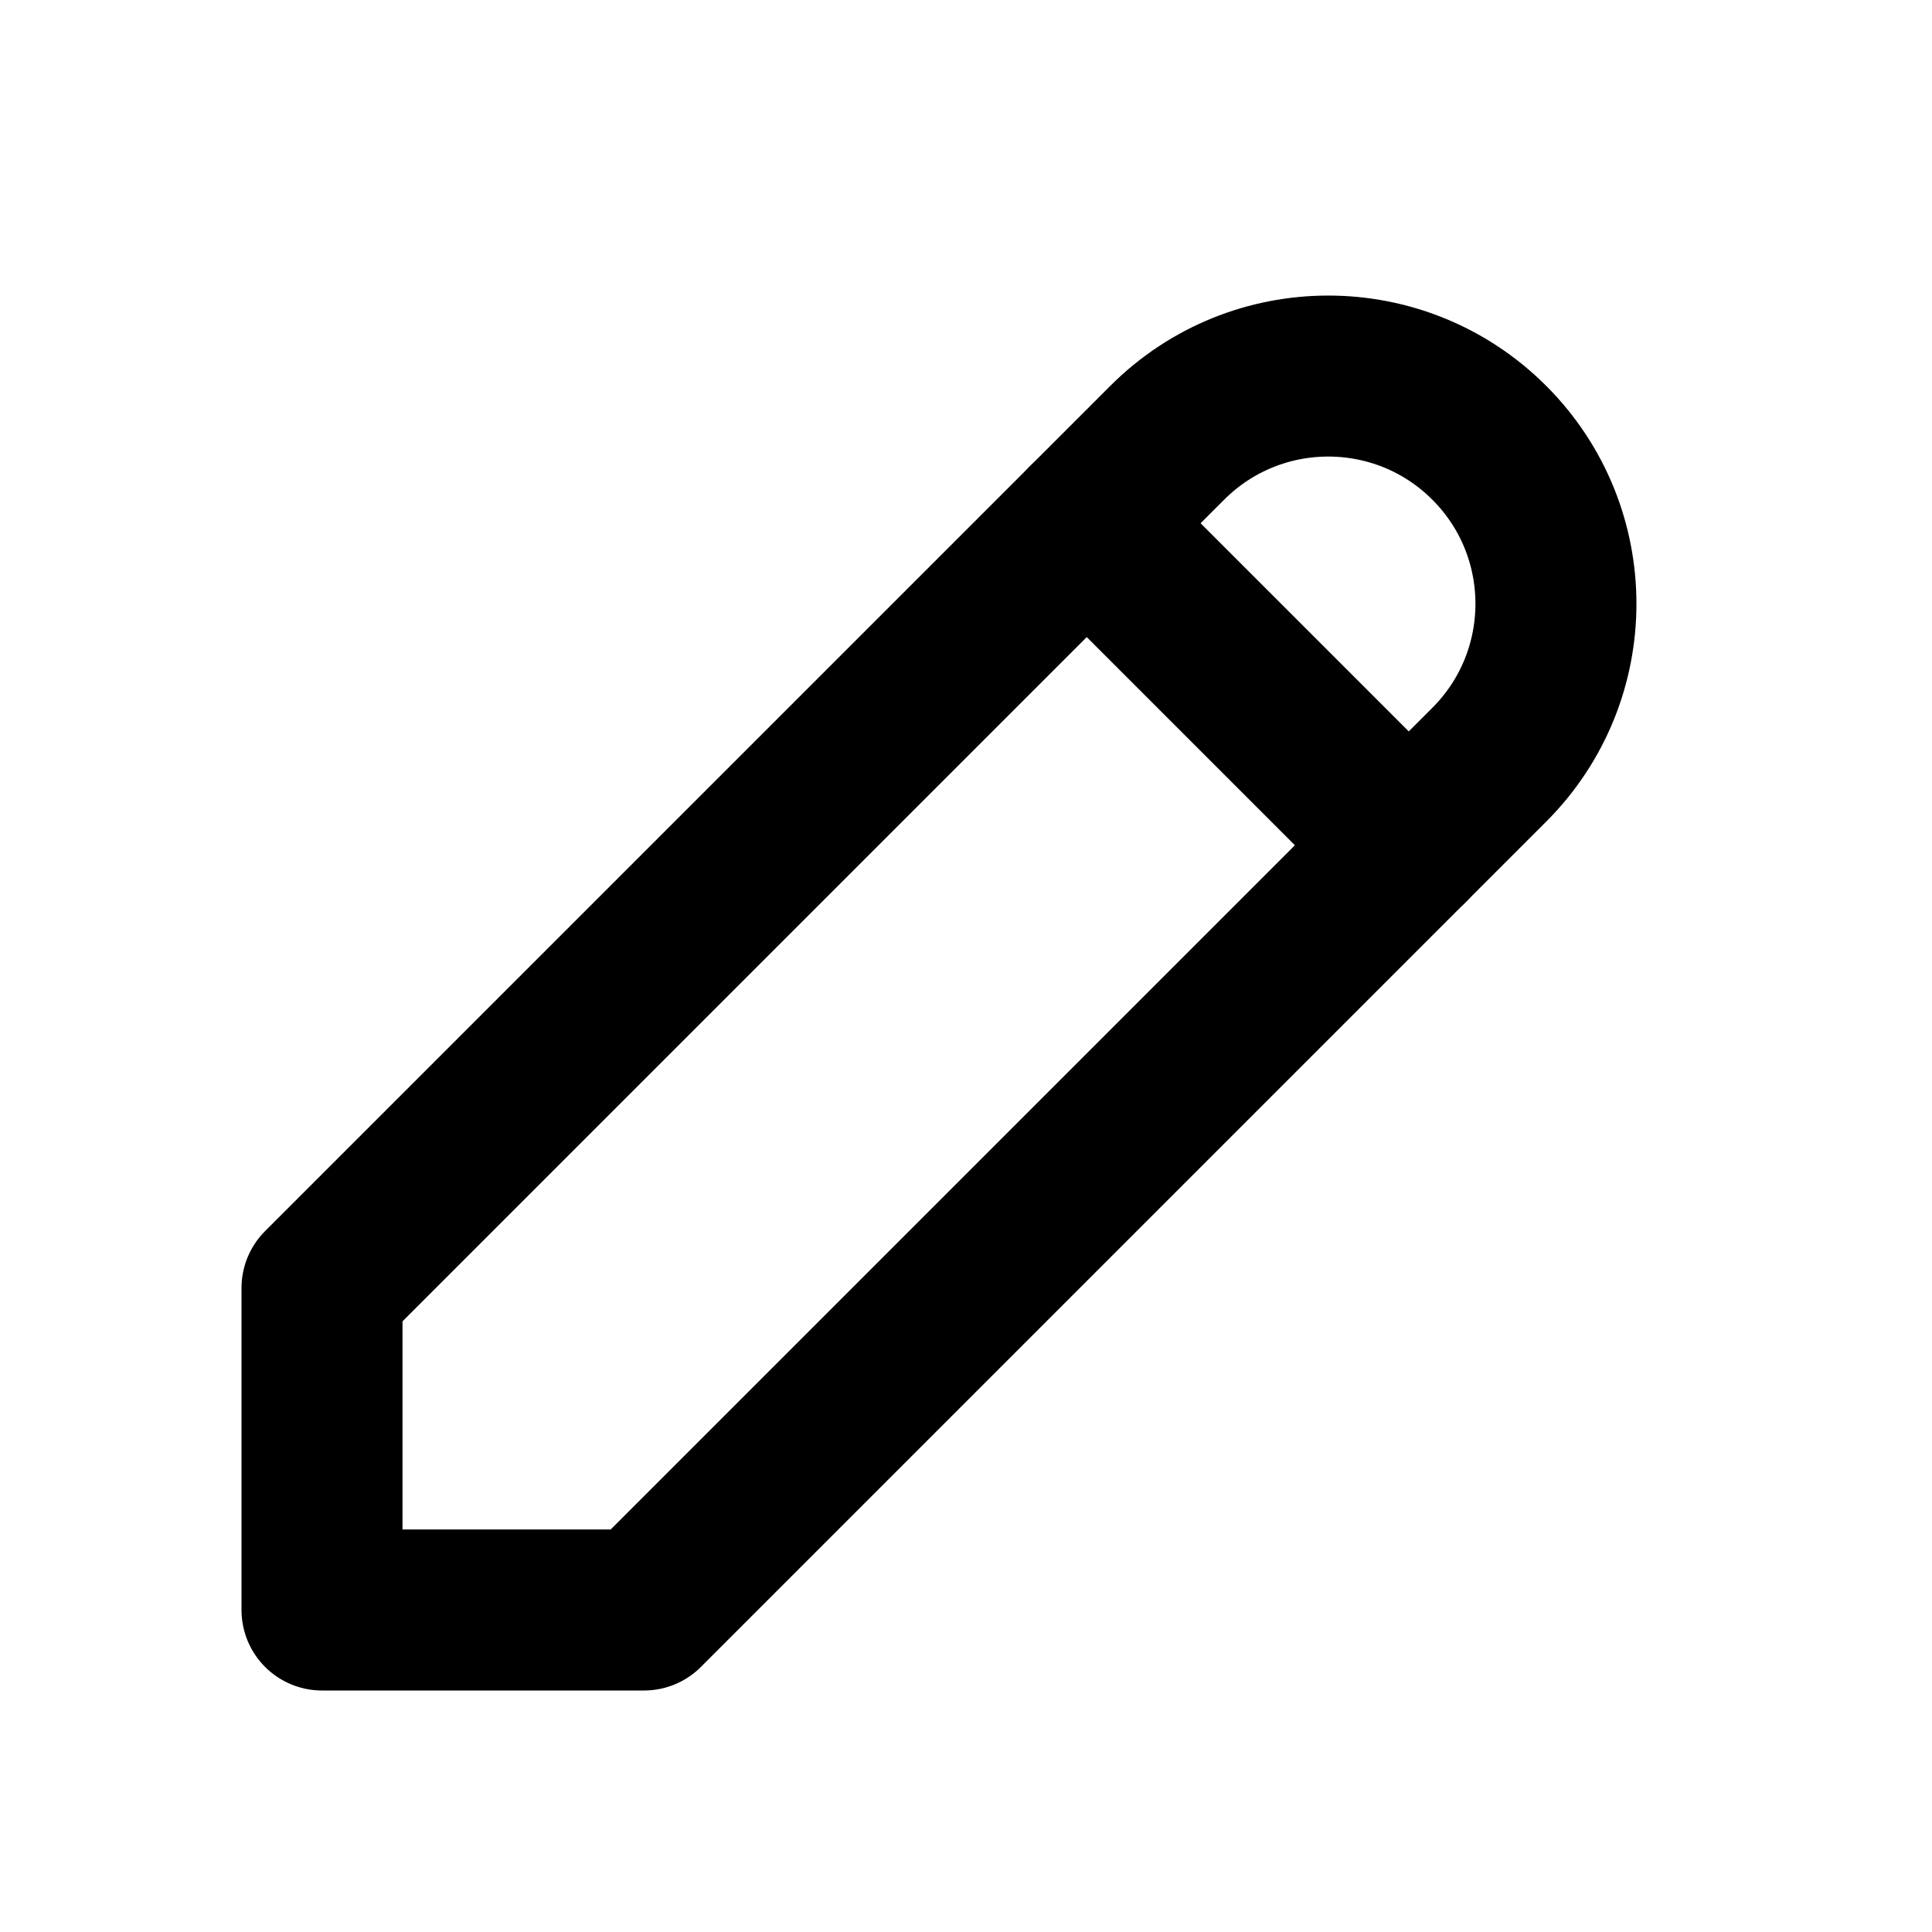
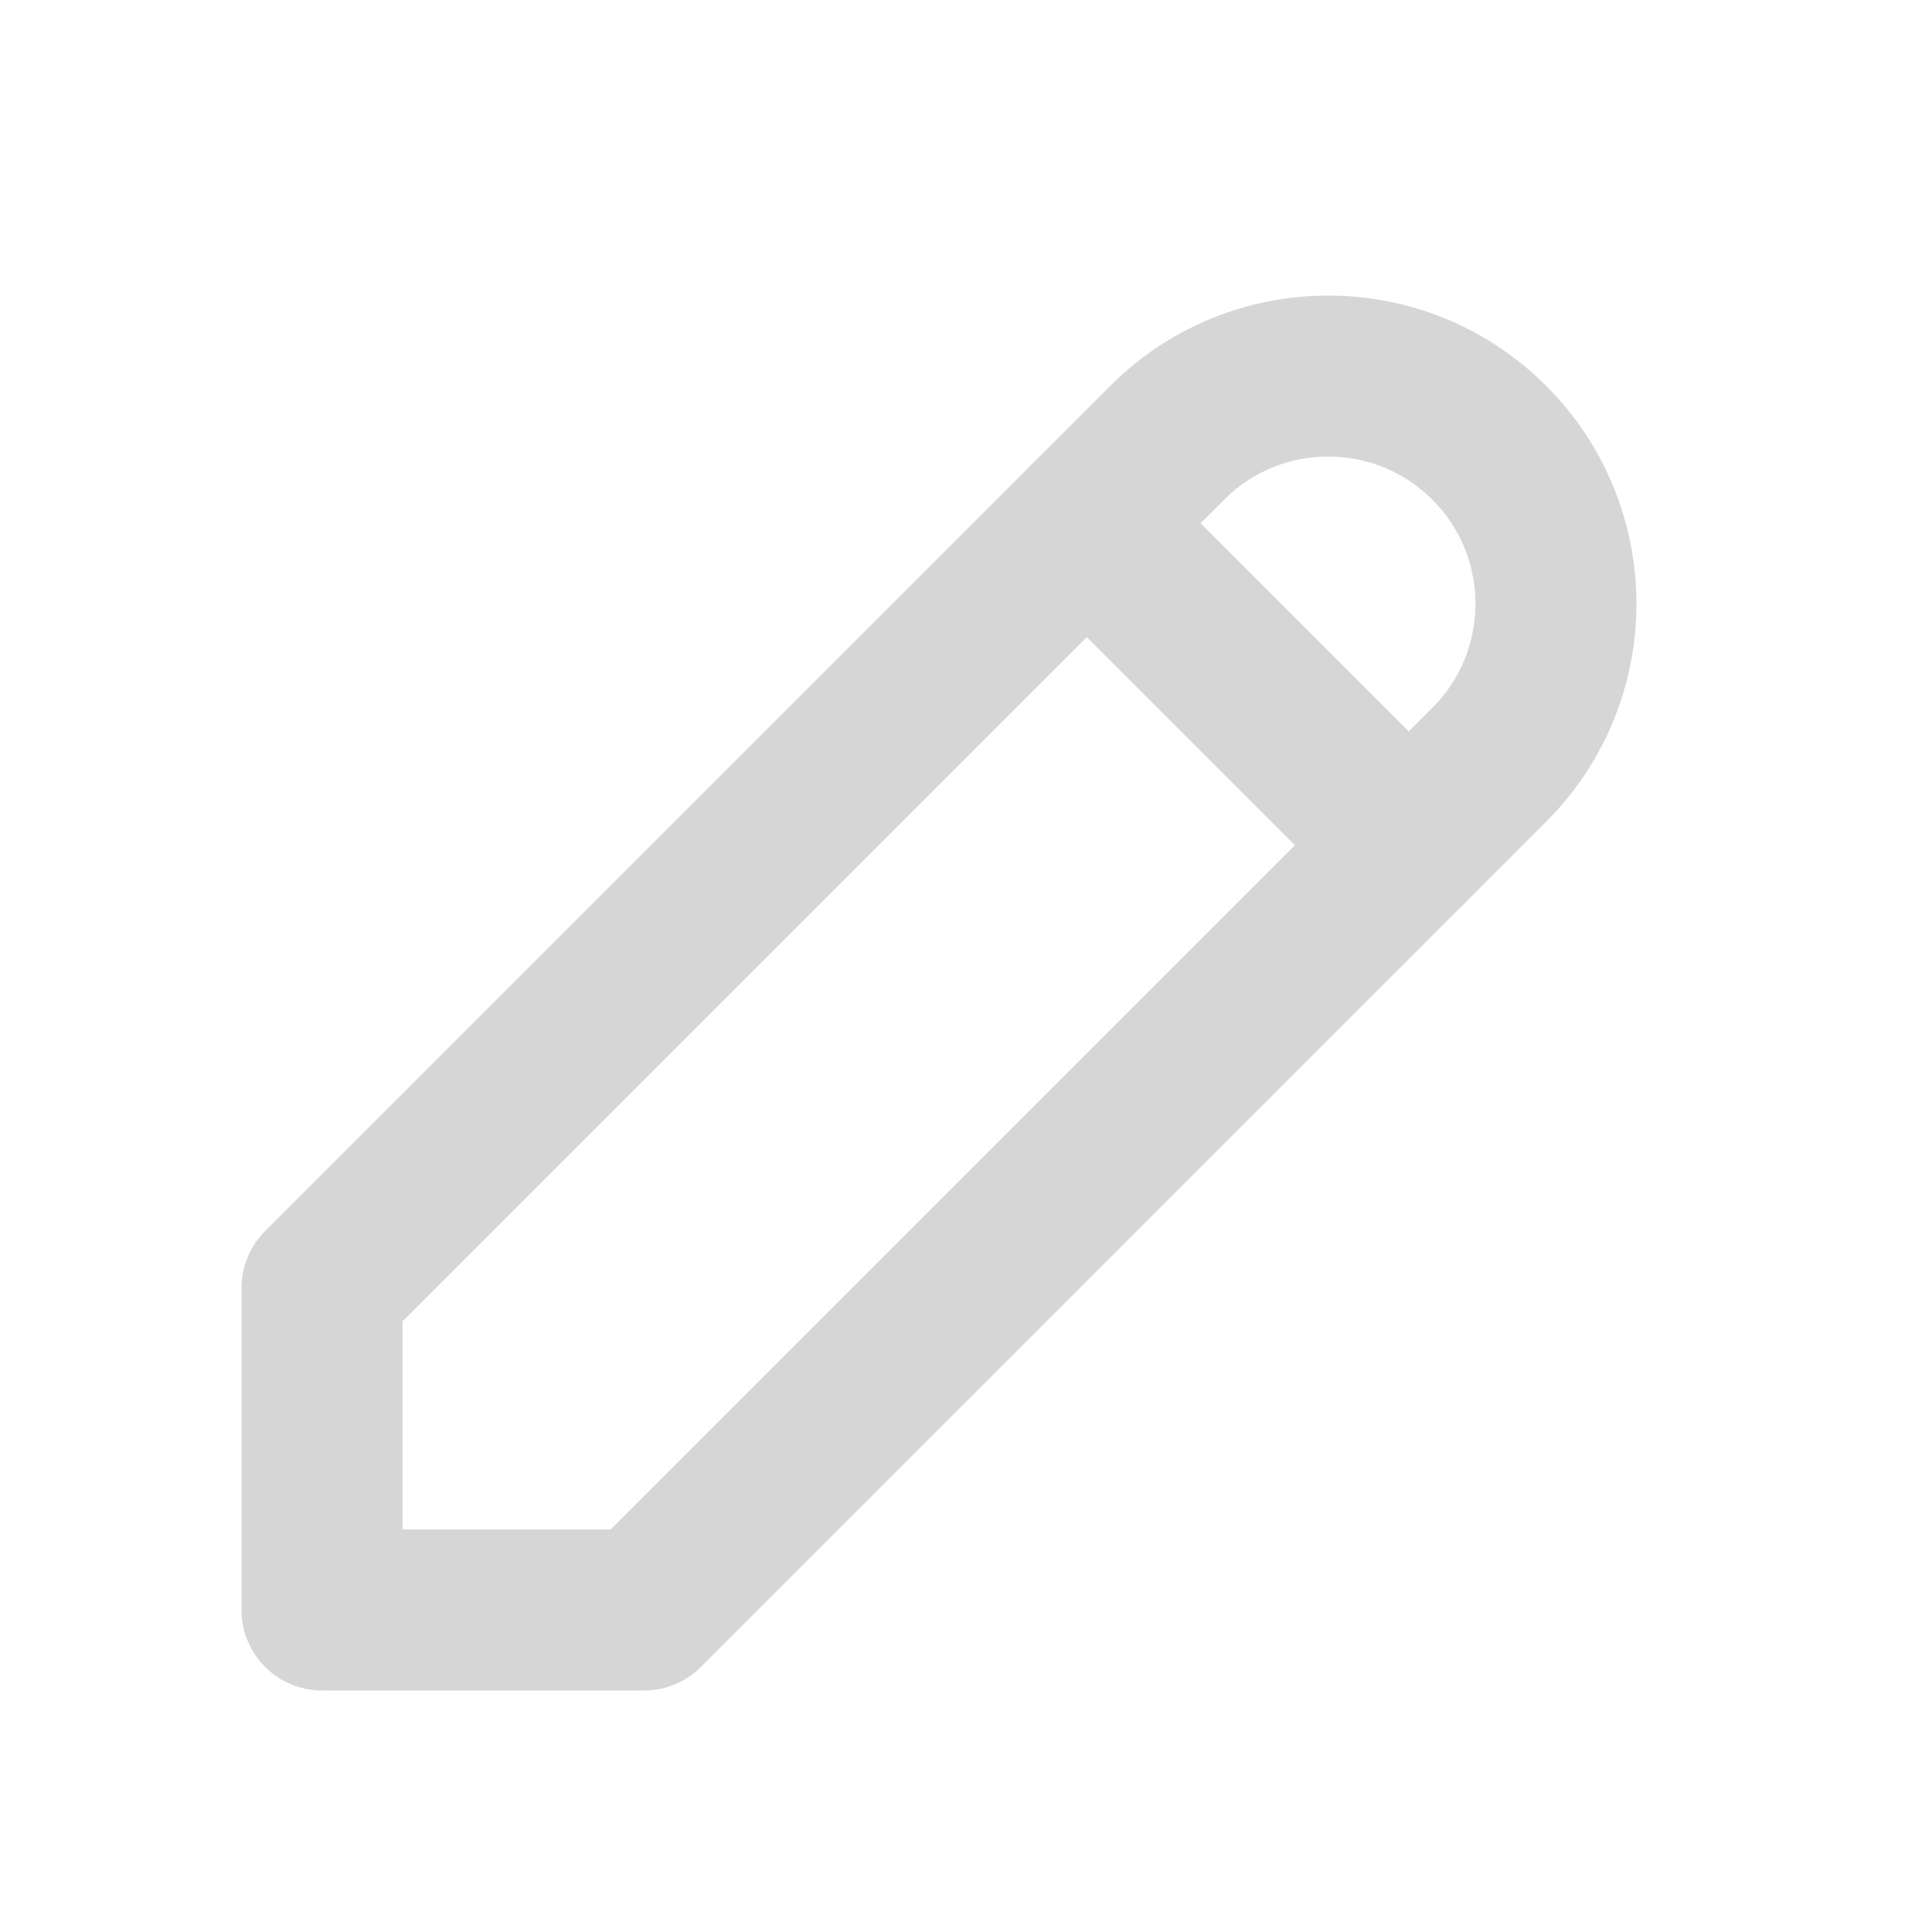
- <svg xmlns="http://www.w3.org/2000/svg" width="24" height="24" viewBox="0 0 24 24" fill="none" stroke="#000000" stroke-width="2" stroke-linecap="round" stroke-linejoin="round" class="icon icon-tabler icons-tabler-outline icon-tabler-pencil">
+ <svg xmlns="http://www.w3.org/2000/svg" width="24" height="24" viewBox="0 0 24 24" fill="none" stroke="#d6d6d6" stroke-width="2" stroke-linecap="round" stroke-linejoin="round" class="icon icon-tabler icons-tabler-outline icon-tabler-pencil">
  <path stroke="none" d="M0 0h24v24H0z" fill="none" />
  <path d="M4 20h4l10.5 -10.5a2.828 2.828 0 1 0 -4 -4l-10.5 10.5v4" />
  <path d="M13.5 6.5l4 4" />
</svg>
